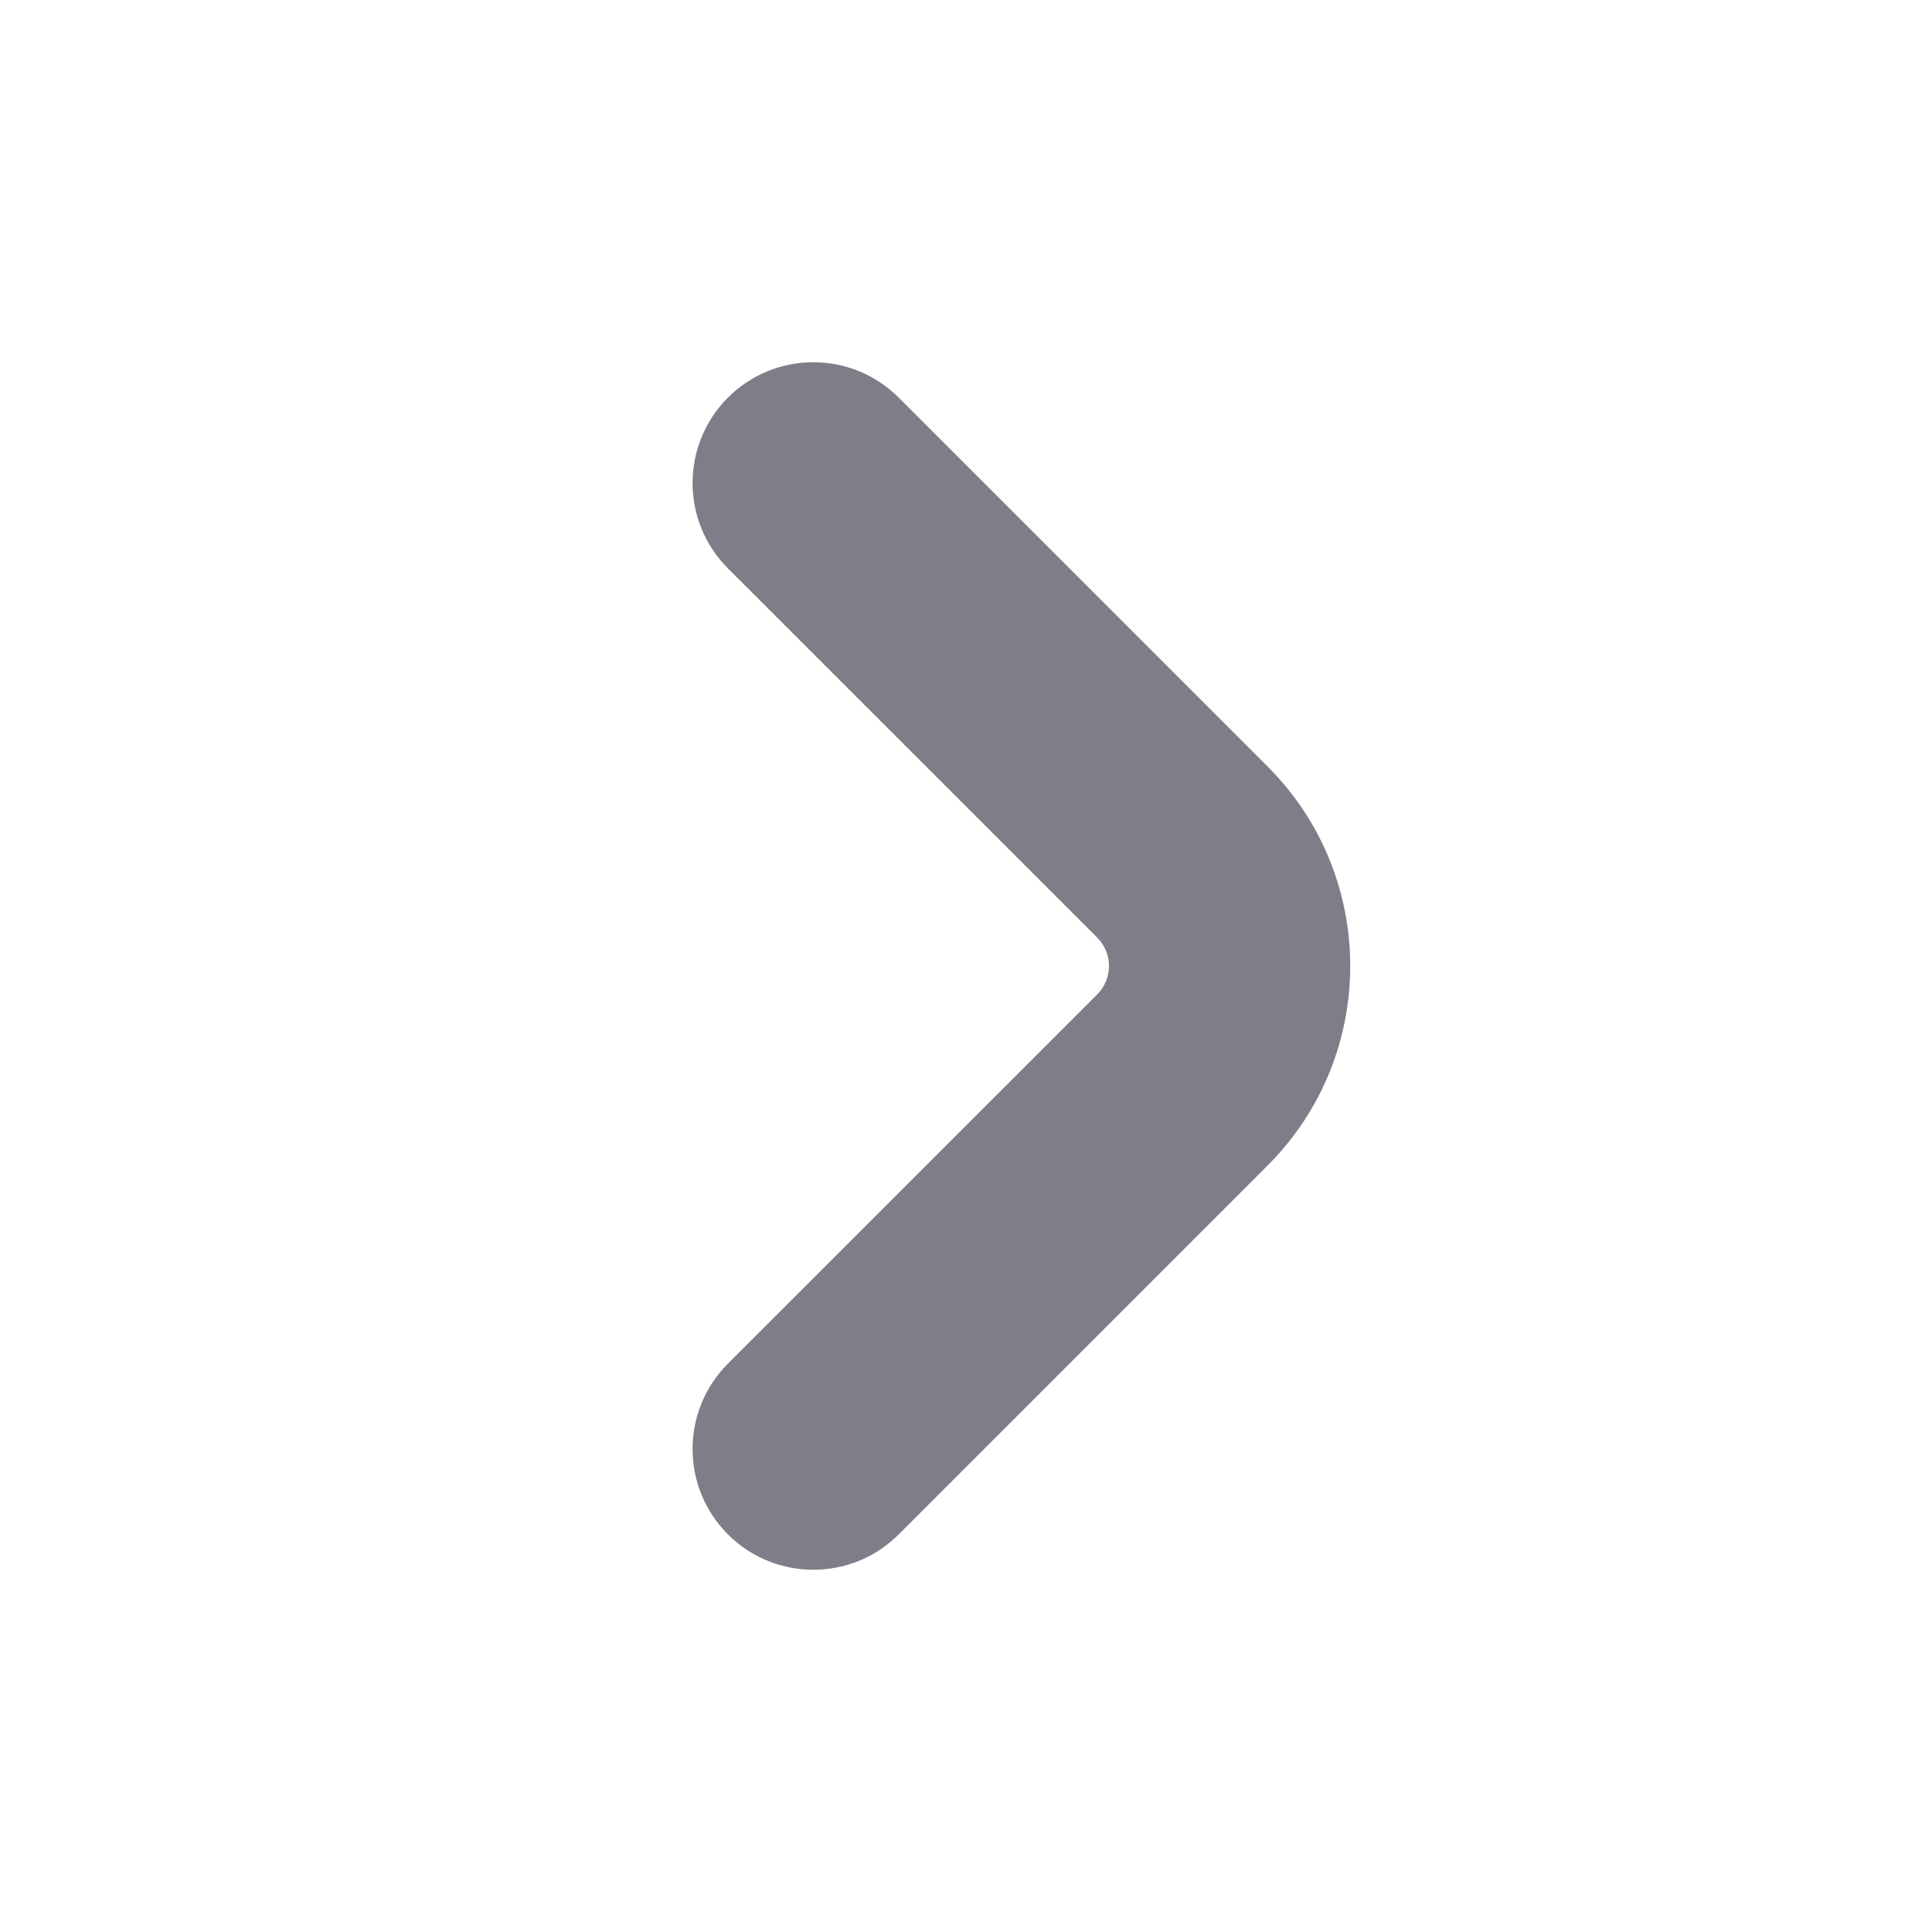
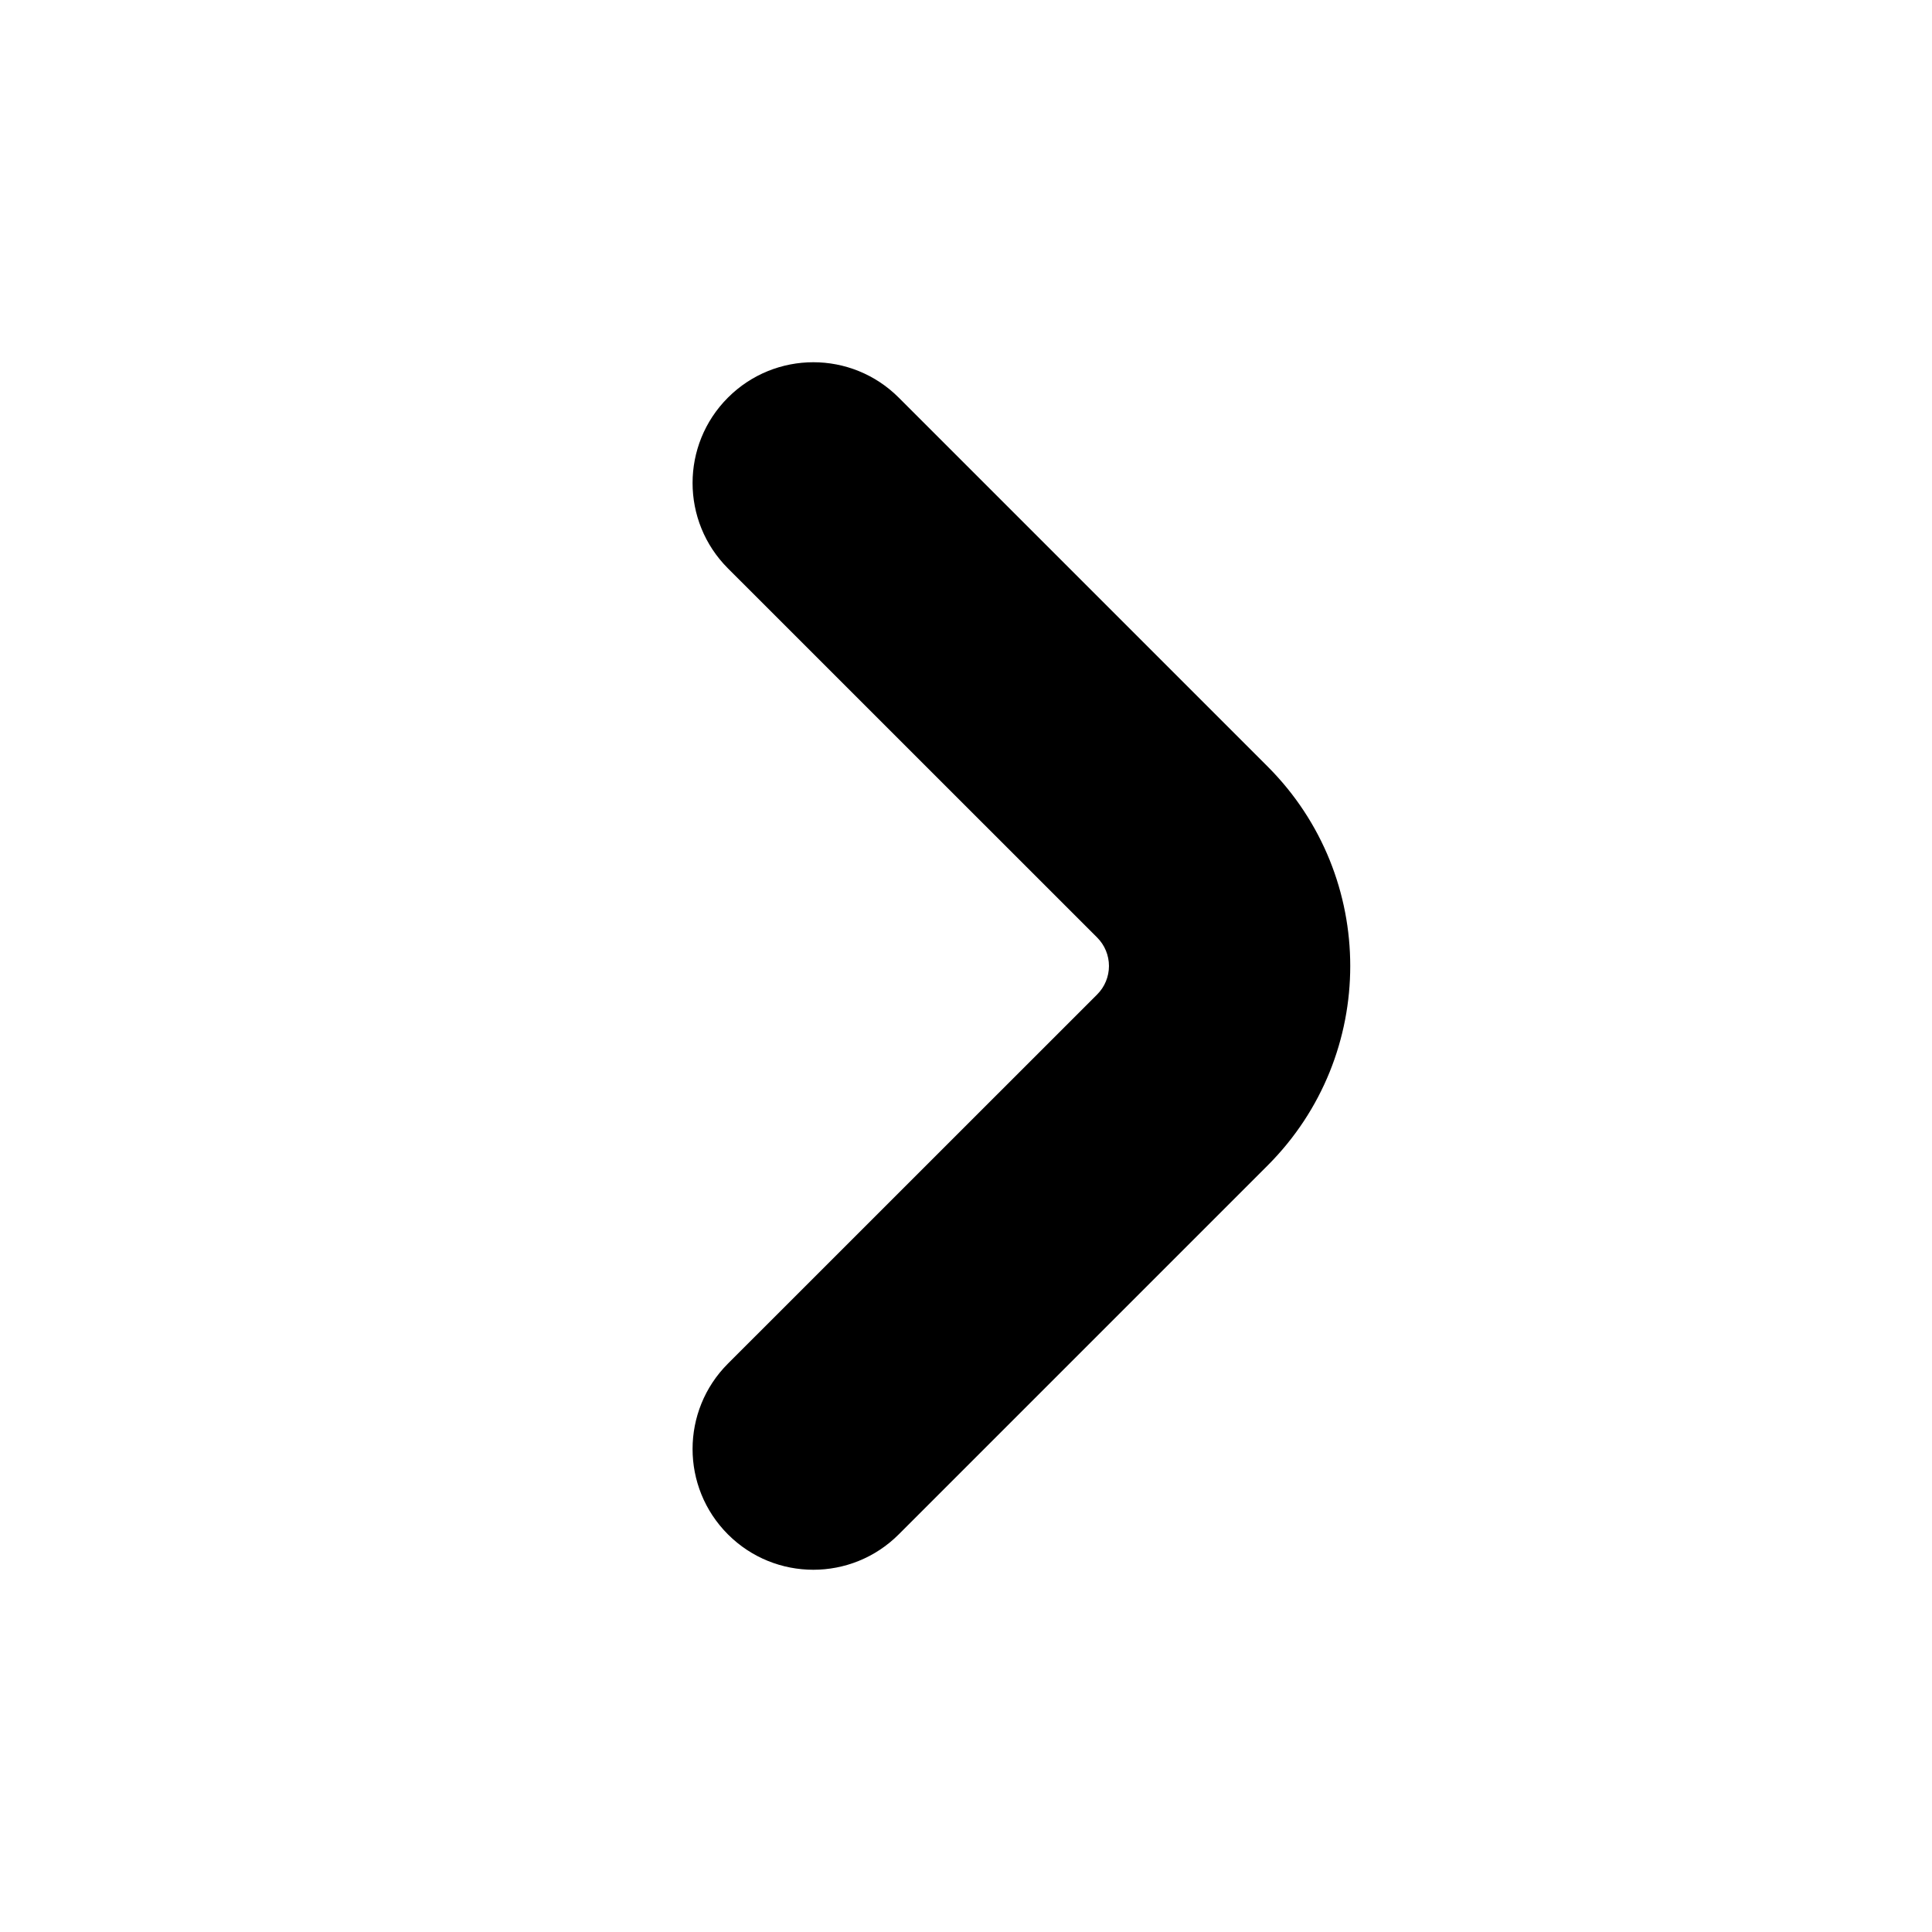
<svg xmlns="http://www.w3.org/2000/svg" id="Bold" viewBox="0 0 24 24" width="512" height="512">
-   <path d="M15.75,9.525,11.164,4.939A1.5,1.5,0,0,0,9.043,7.061l4.586,4.585a.5.5,0,0,1,0,.708L9.043,16.939a1.5,1.5,0,0,0,2.121,2.122l4.586-4.586A3.505,3.505,0,0,0,15.75,9.525Z" fill="#7D7E87" />
+   <path d="M15.75,9.525,11.164,4.939A1.5,1.5,0,0,0,9.043,7.061l4.586,4.585a.5.5,0,0,1,0,.708L9.043,16.939a1.5,1.5,0,0,0,2.121,2.122l4.586-4.586A3.505,3.505,0,0,0,15.75,9.525Z" />
</svg>
